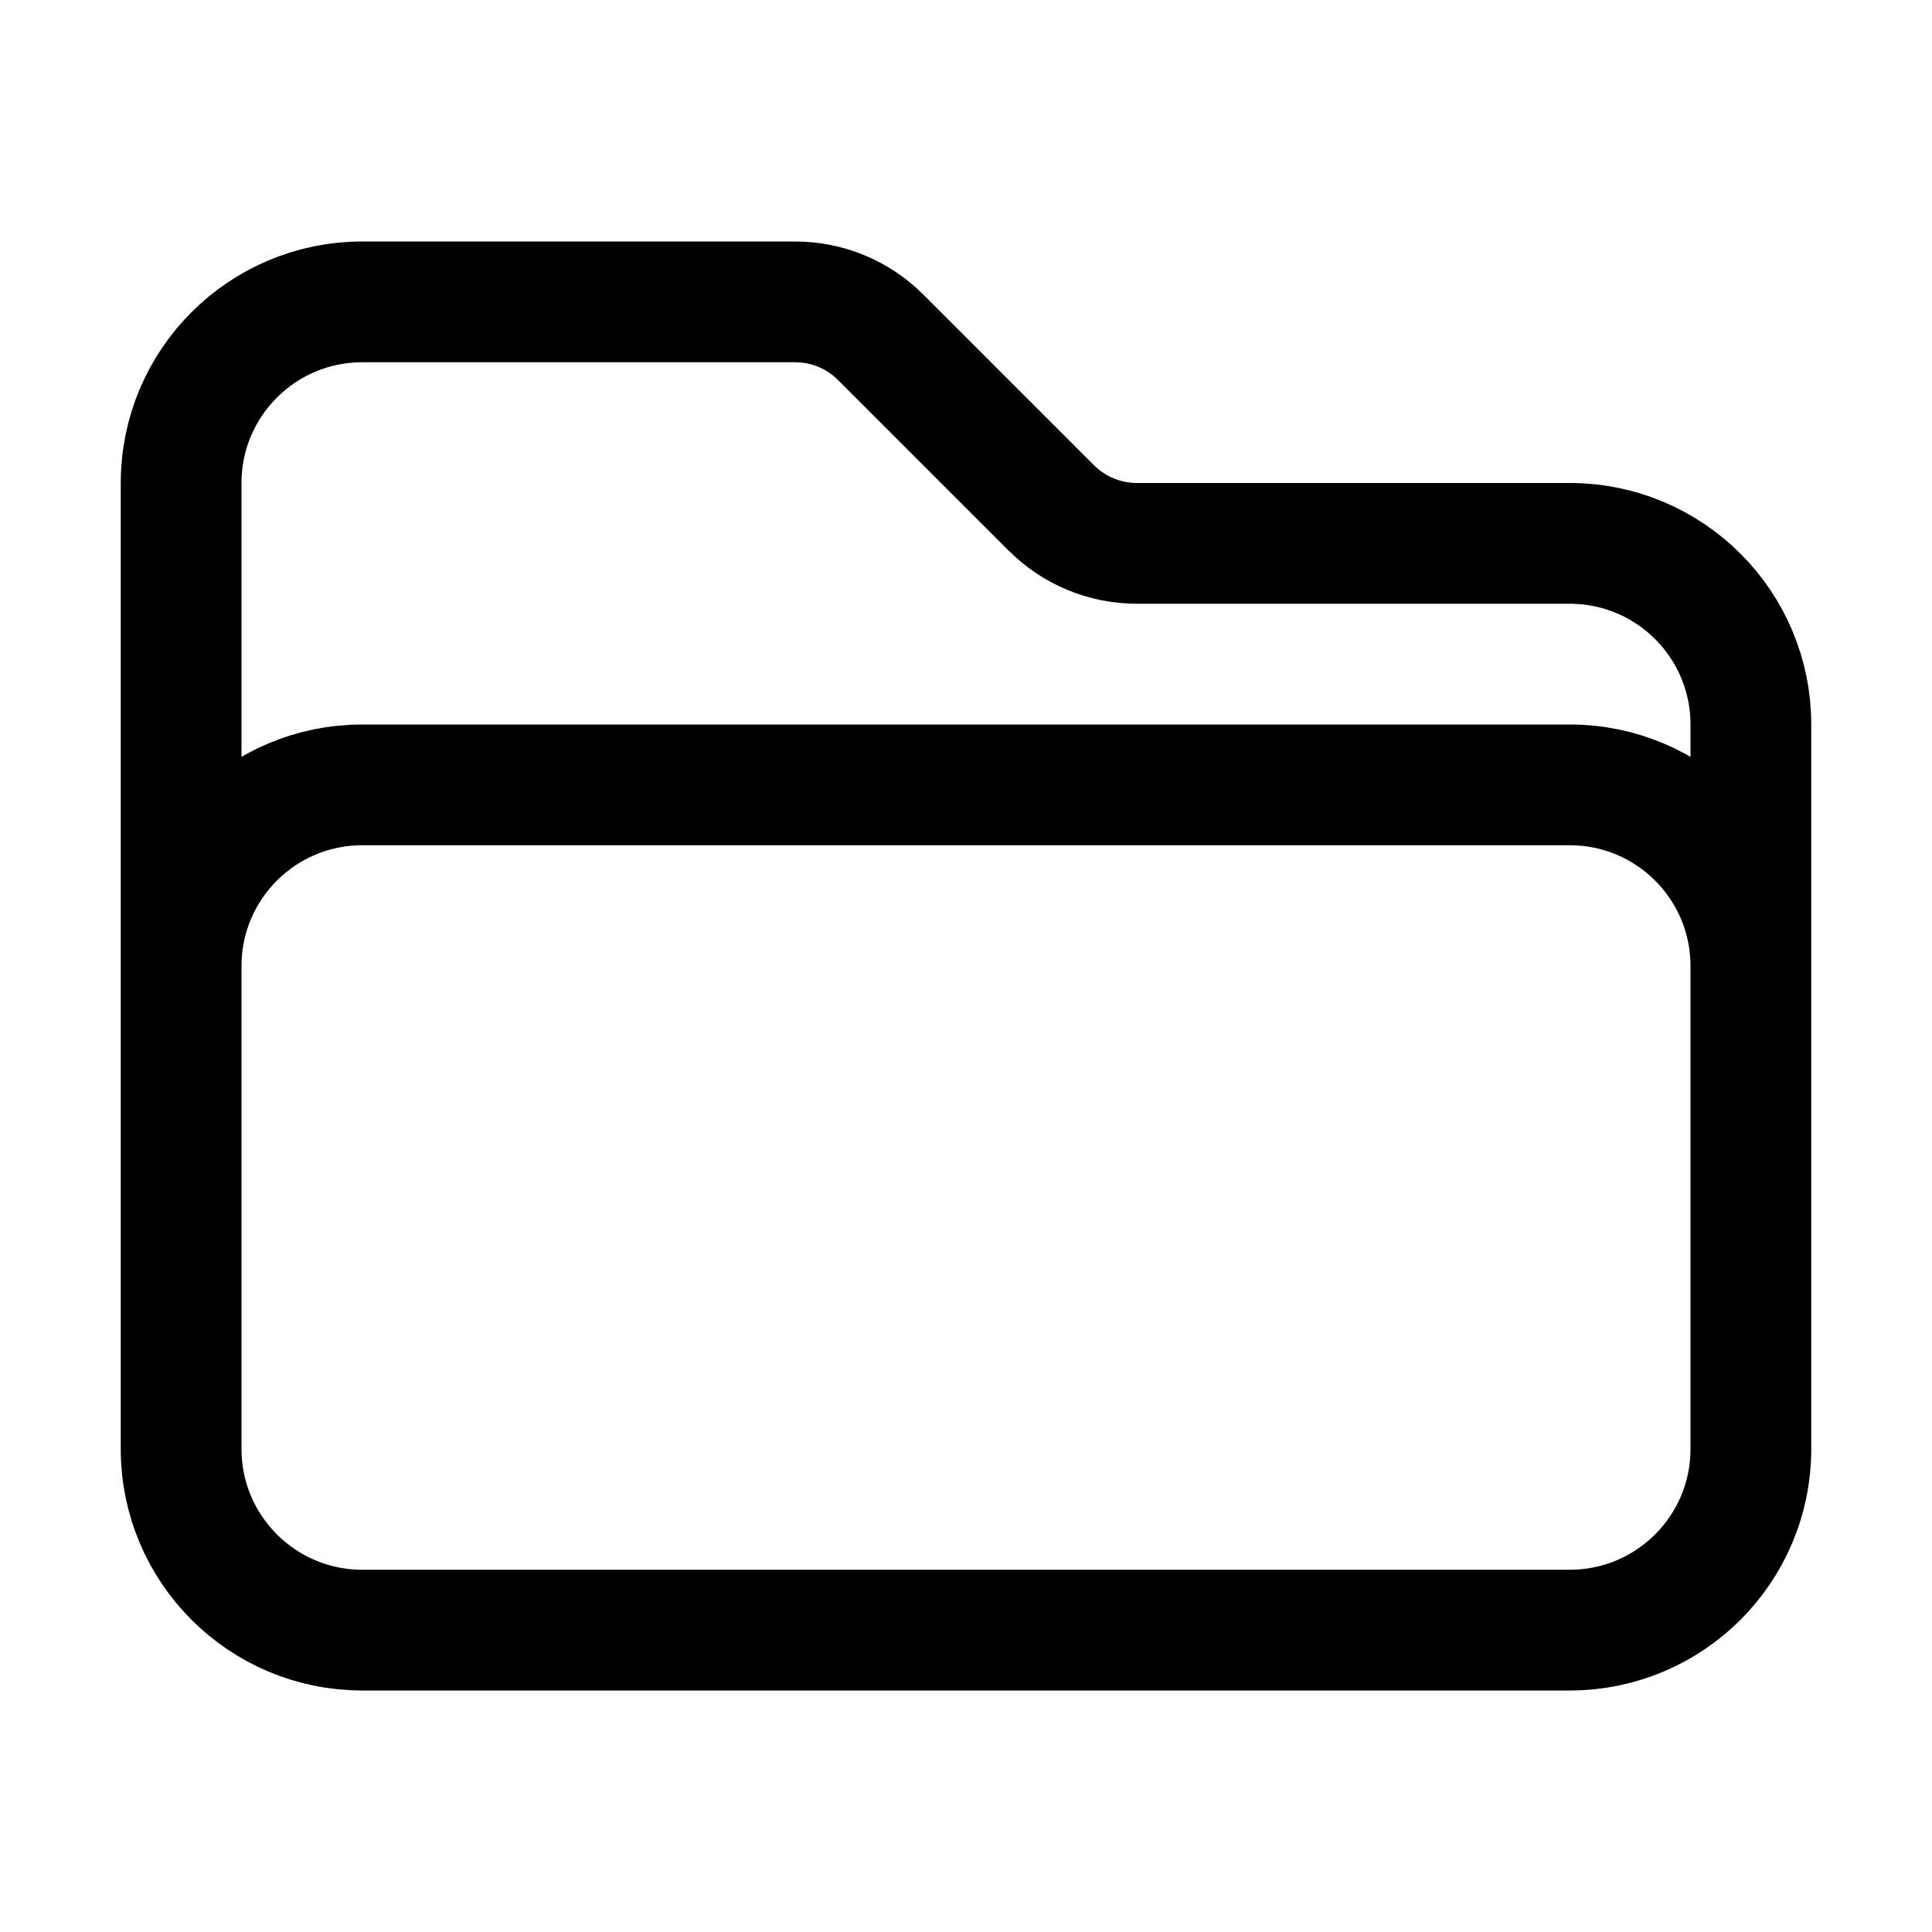
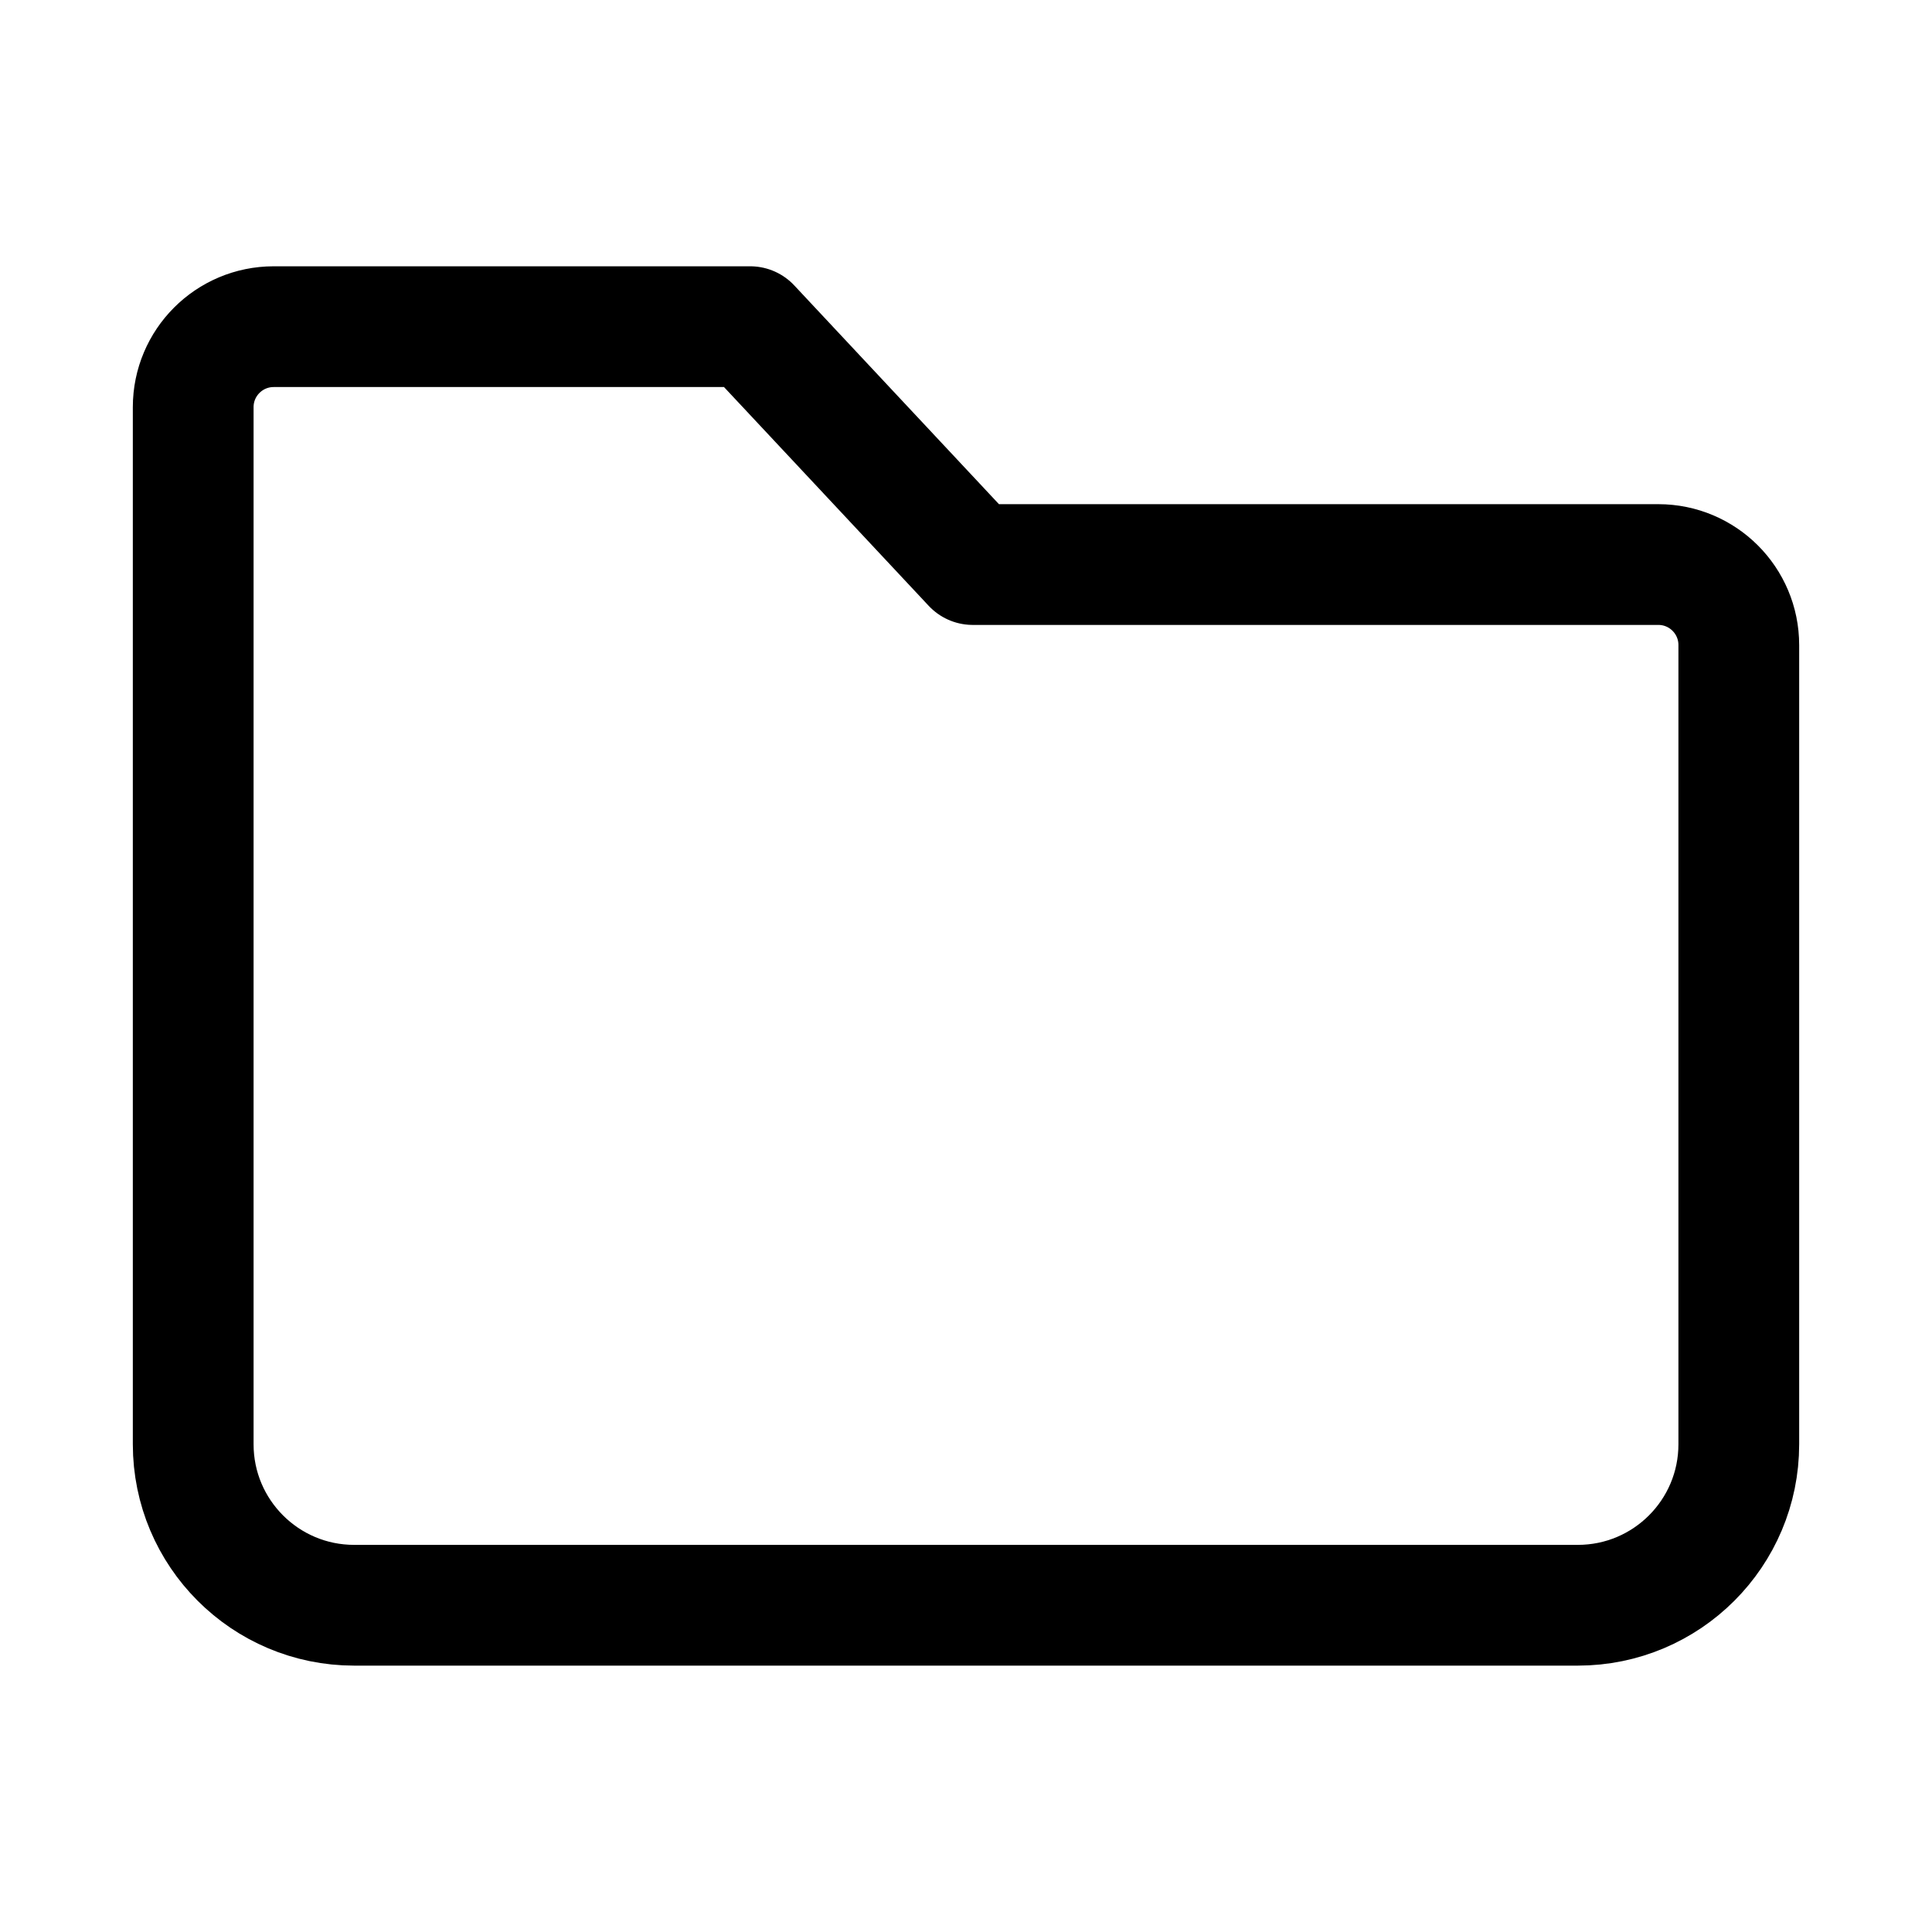
<svg xmlns="http://www.w3.org/2000/svg" fill="none" viewBox="0 0 24 24" stroke-width="1.5" stroke="currentColor" aria-hidden="true" data-slot="icon">
-   <path stroke-linecap="round" stroke-linejoin="round" d="M2.25 12.75V12A2.25 2.25 0 0 1 4.5 9.75h15A2.25 2.25 0 0 1 21.75 12v.75m-8.69-6.44-2.12-2.12a1.5 1.5 0 0 0-1.061-.44H4.5A2.25 2.25 0 0 0 2.25 6v12a2.25 2.25 0 0 0 2.25 2.25h15A2.25 2.25 0 0 0 21.75 18V9a2.25 2.25 0 0 0-2.25-2.25h-5.379a1.5 1.5 0 0 1-1.06-.44Z" />
+   <path stroke-linecap="round" stroke-linejoin="round" d="M2.4 8.417v9.524a2 2 0 0 0 2 2h15.2a2 2 0 0 0 2-2V8.013a1 1 0 0 0-1-1h-8.516L9.319 4.058H3.4a1 1 0 0 0-1 1z" />
</svg>
